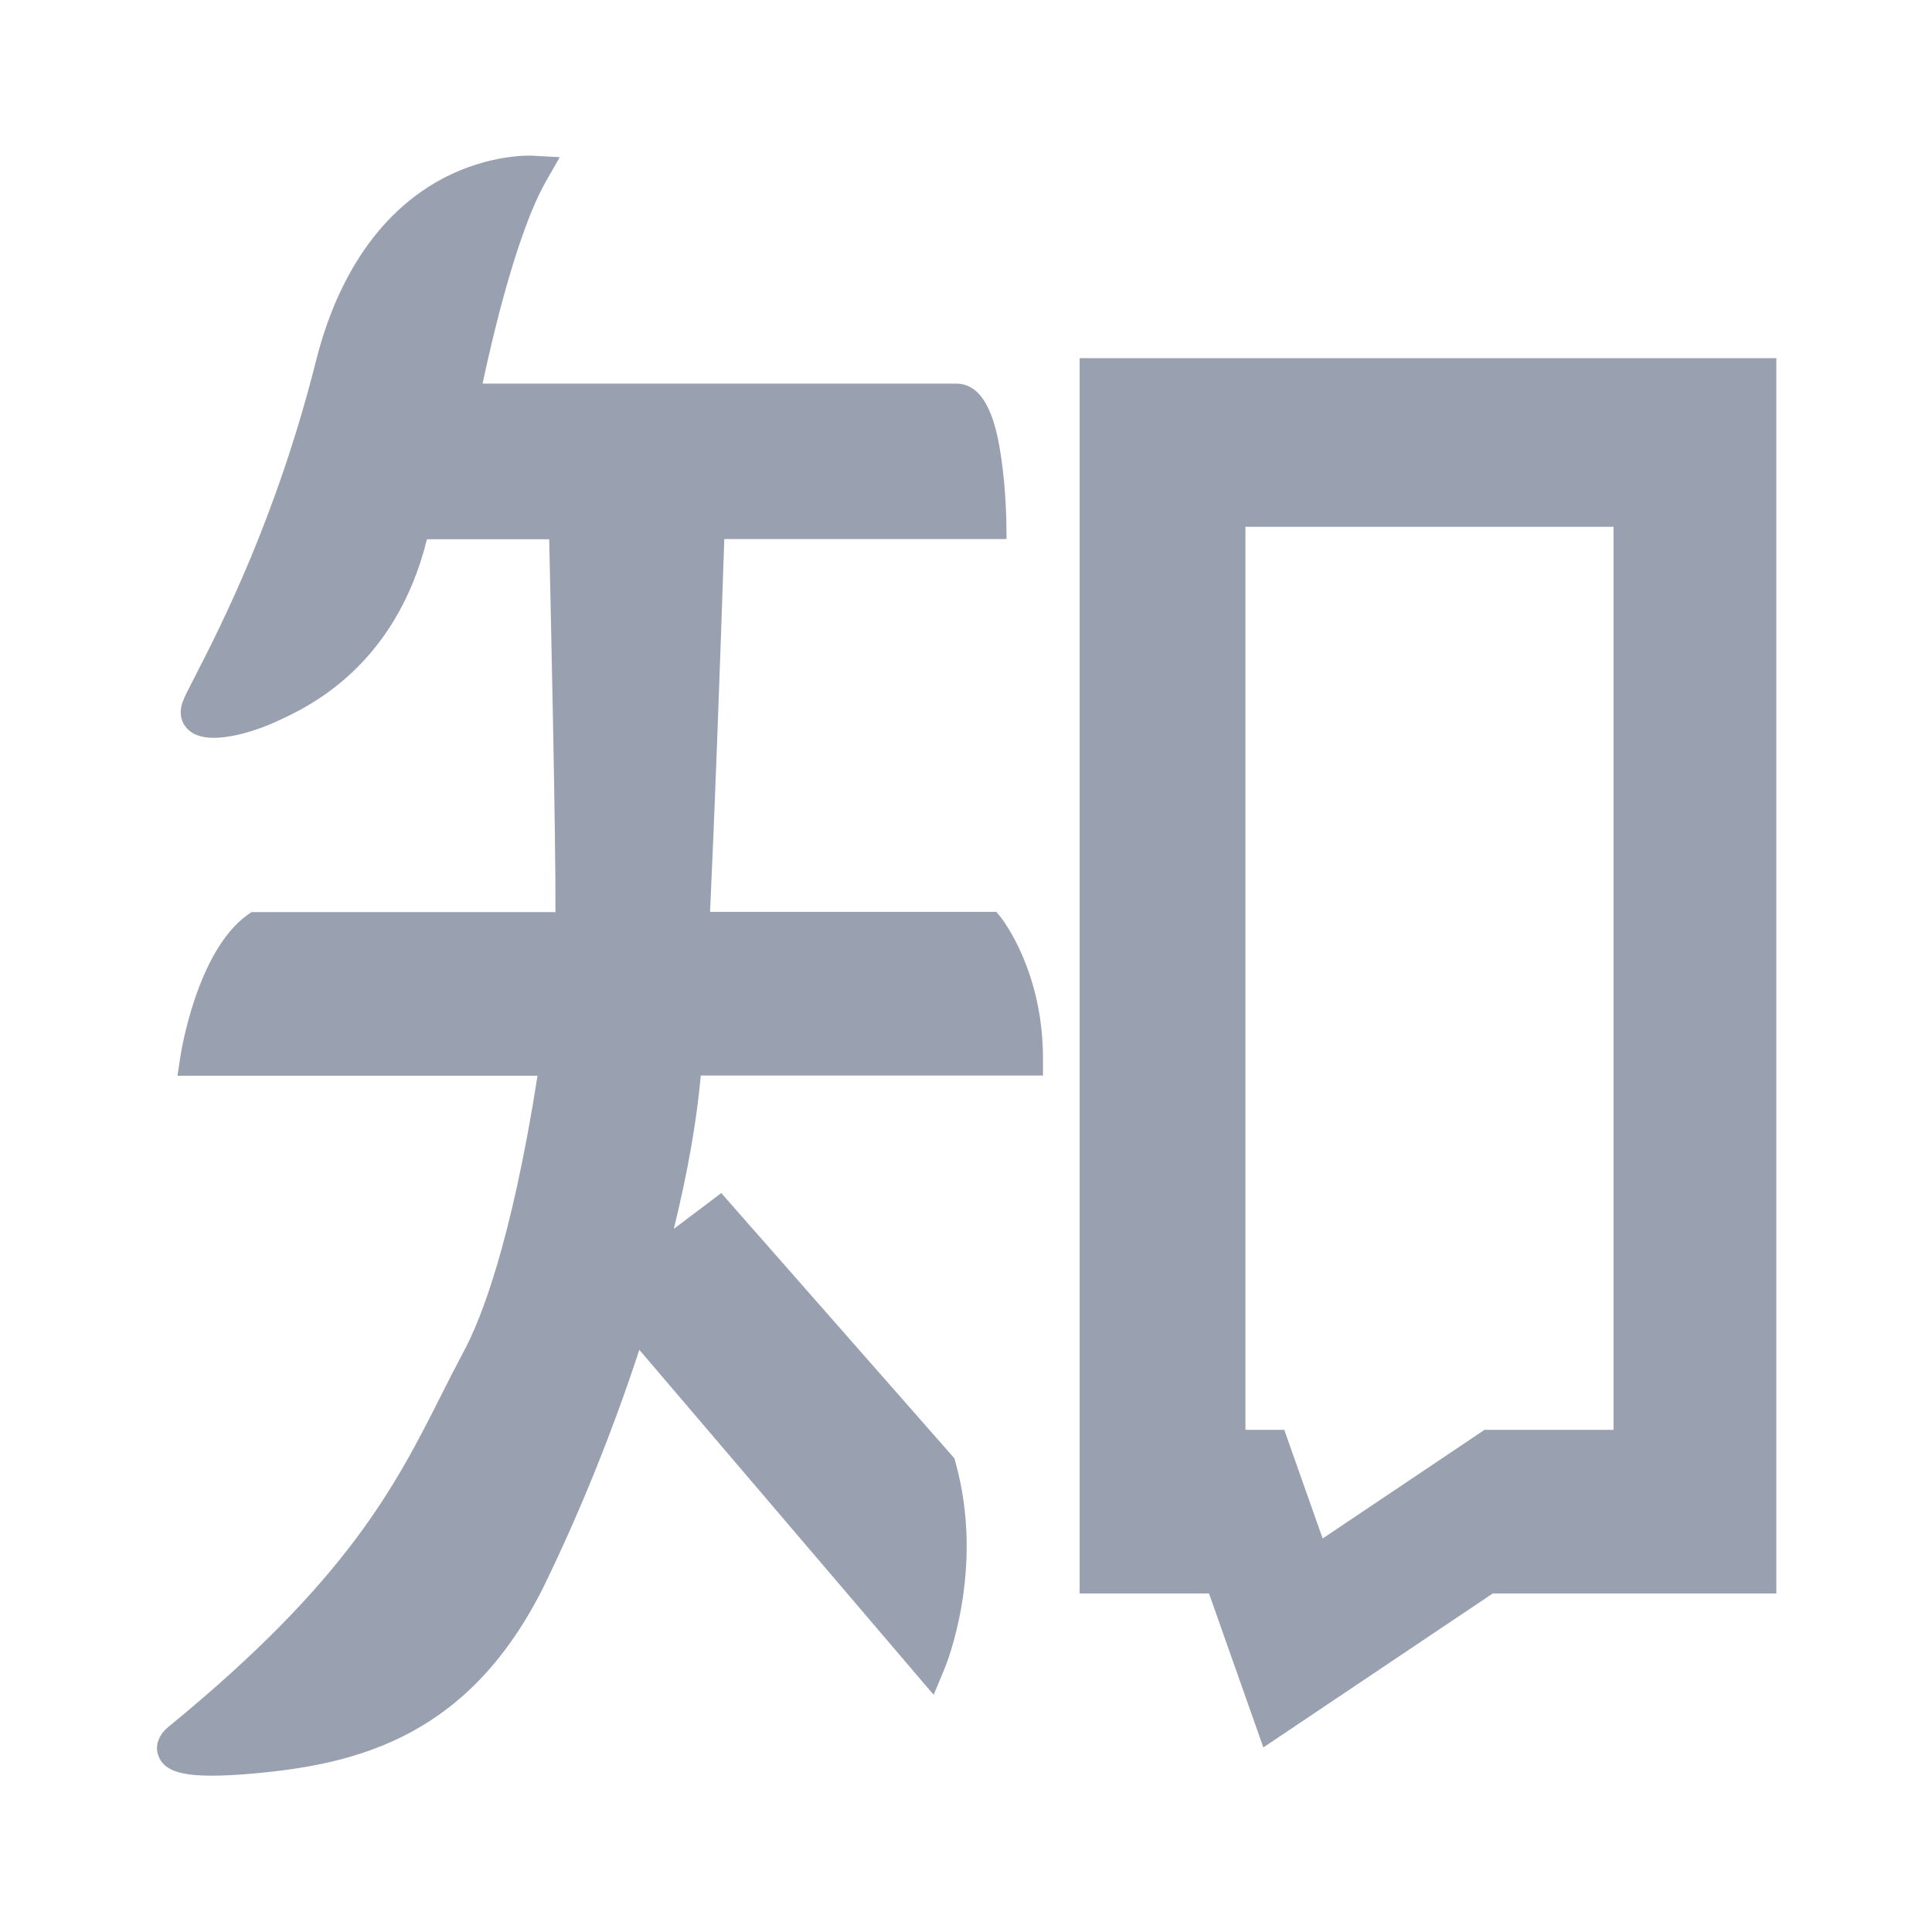
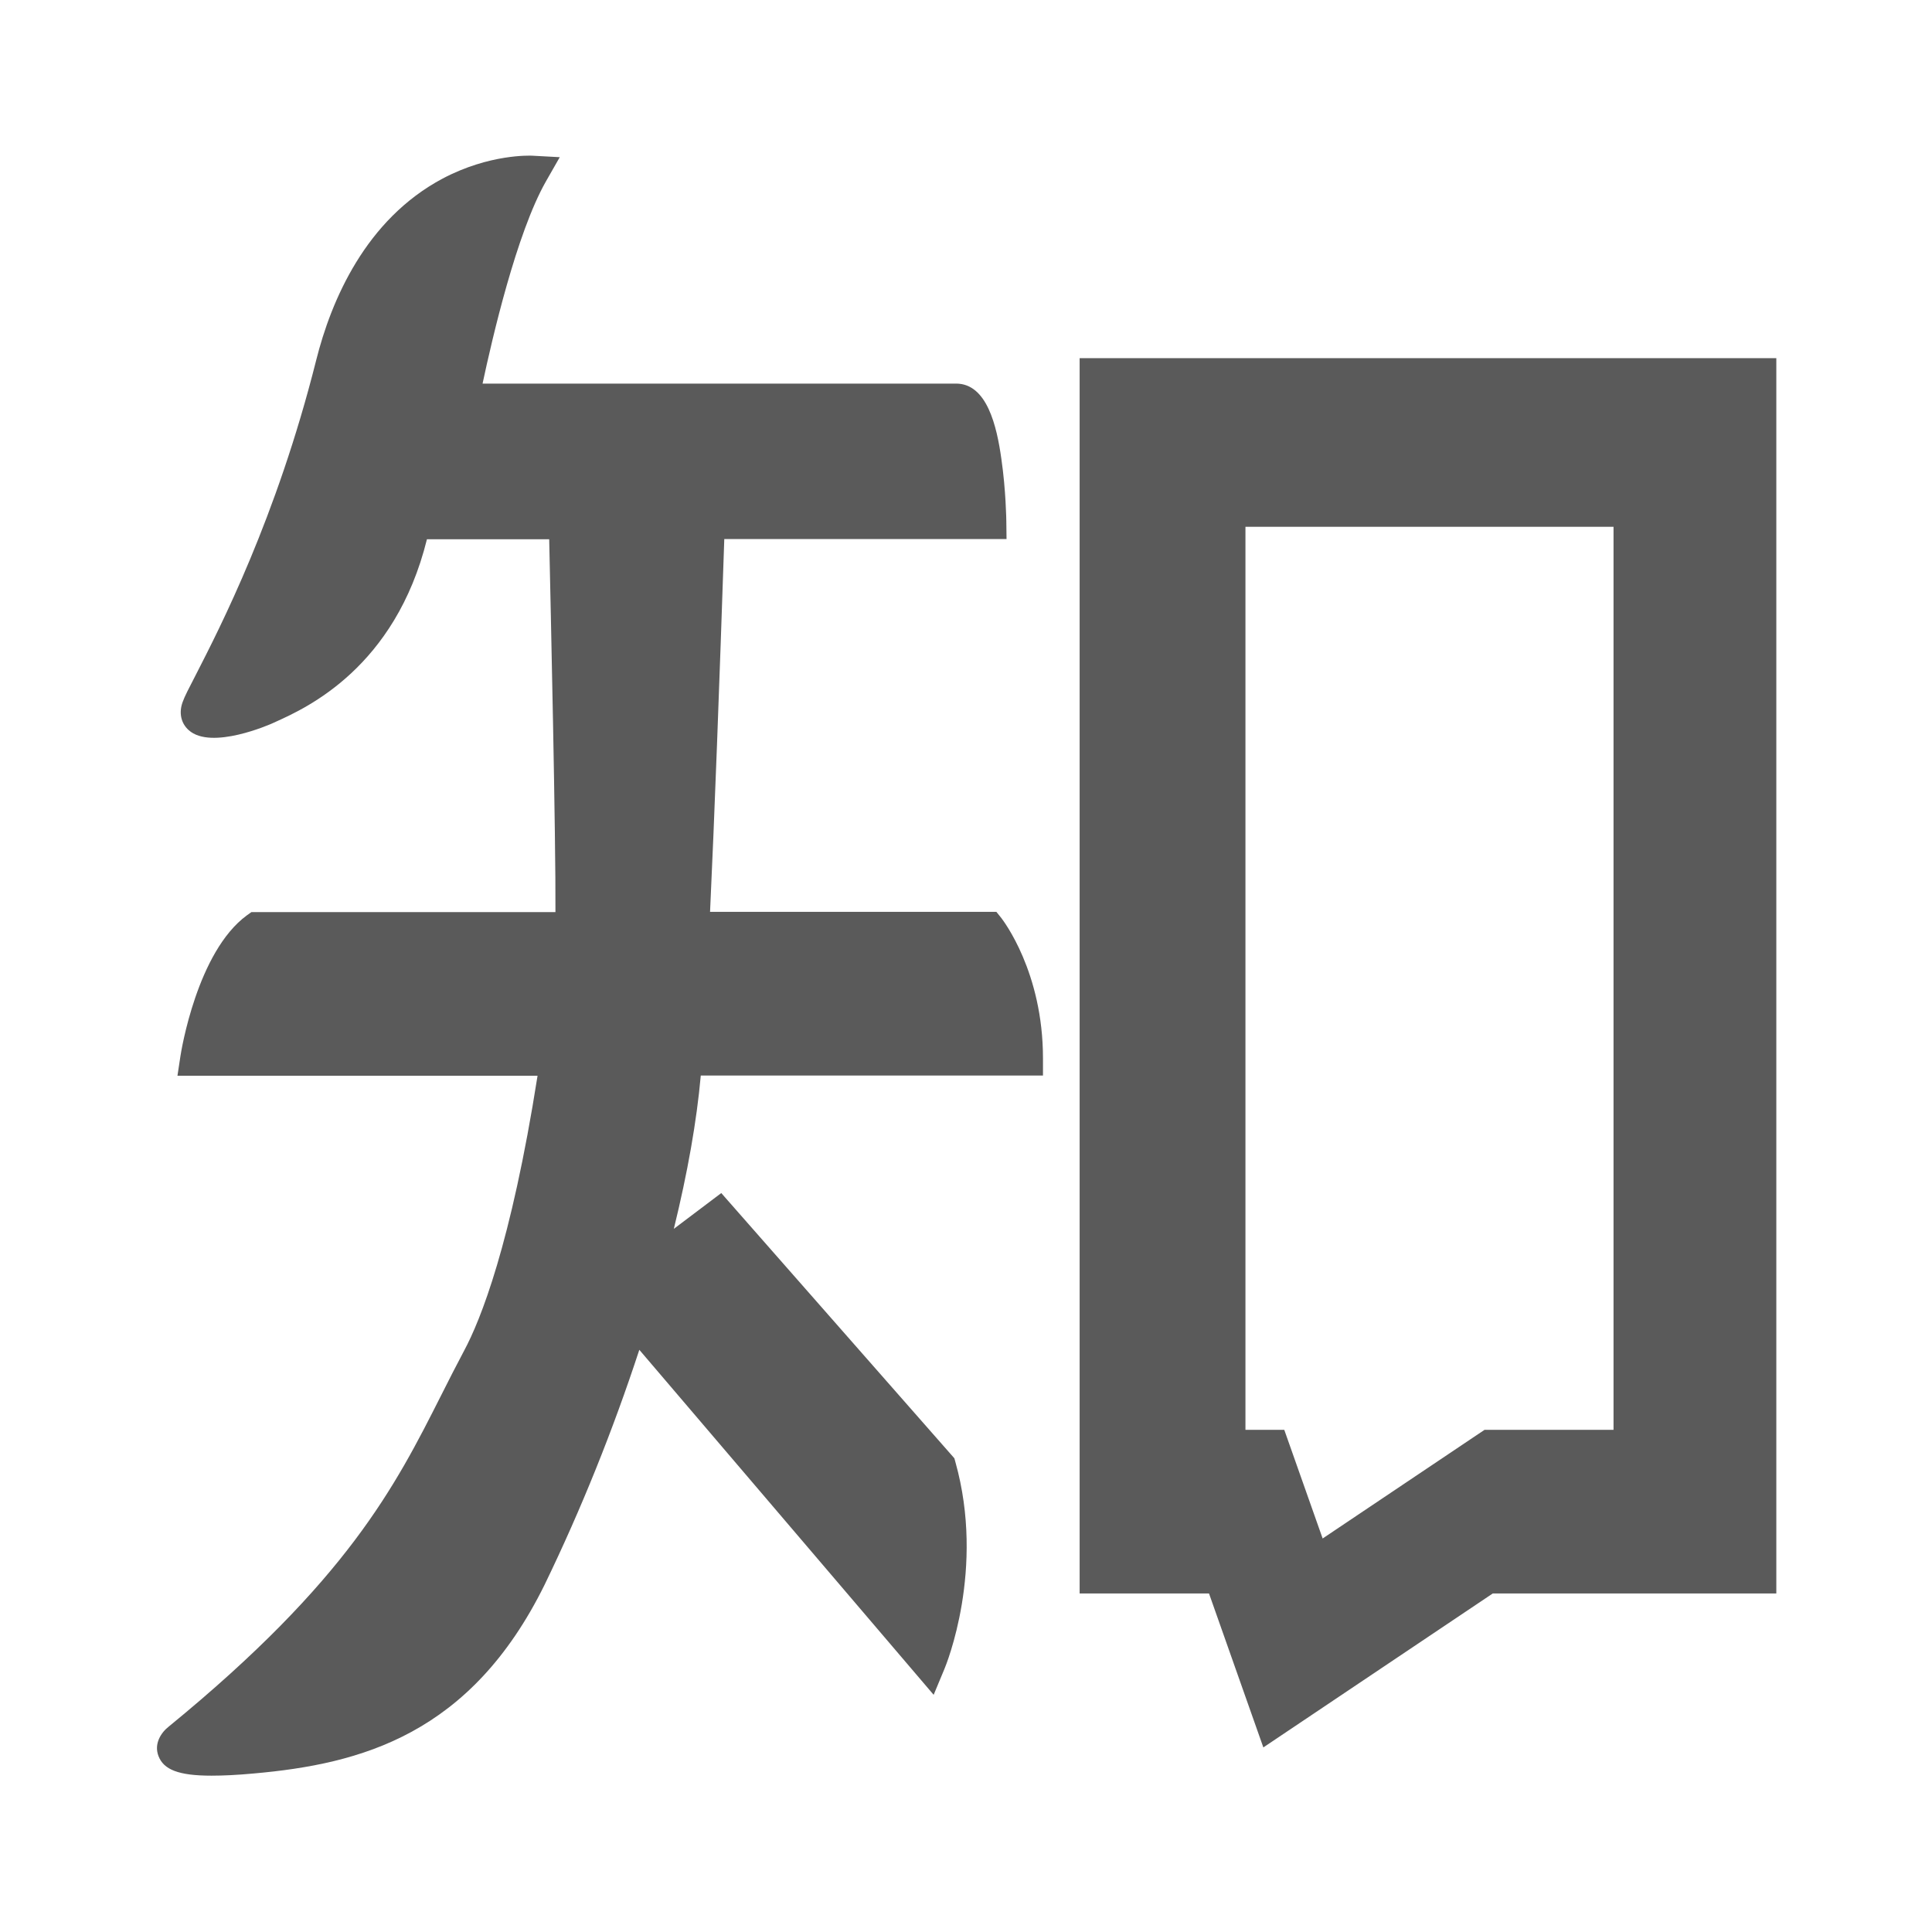
<svg xmlns="http://www.w3.org/2000/svg" width="25" height="25" class="icon" p-id="1776" style="" t="1546701476604" version="1.1" viewBox="0 0 1024 1024">
  <defs>
    <style type="text/css" />
  </defs>
-   <path d="M572.229 189.829V844.571h68.571l28.8 81.6L791.2 844.571h150.286V189.829H572.229z m283.086 568h-68.457l-85.829 57.6-20.343-57.6h-20.571V279.2h195.086v478.629zM528.114 483.314H376.343c2.4-51.314 4.914-119.2 7.543-197.6h149.6l-0.114-9.257c0-0.686-0.229-16.8-2.629-33.257-2.4-17.143-7.543-39.886-24-39.886H255.771c5.029-23.543 17.943-79.657 33.6-107.2l7.314-12.8-14.743-0.8c-0.914 0-22.4-1.029-47.314 12.114-40.8 21.714-59.086 64.457-67.086 96.457-21.029 83.543-50.971 141.6-63.657 166.4-3.771 7.314-6.057 11.657-7.086 14.629-2.057 5.6-0.914 11.2 3.2 14.857 12 10.857 43.657-3.314 44-3.429 0.686-0.343 1.486-0.686 2.514-1.143 15.886-7.2 62.971-28.571 79.771-96.571h64.8c0.8 36.8 3.543 158.171 3.314 197.6h-161.143l-2.4 1.714c-26.4 19.314-34.857 72.229-35.2 74.514l-1.6 10.514h190.857c-14.057 89.486-30.286 129.6-38.857 145.6-4.229 8-8.343 16-12.229 23.771-24.343 48.229-49.6 98.057-144.343 175.543-4.114 3.2-8 9.143-5.486 15.657 2.743 7.2 10.629 10.4 28.114 10.4 6.171 0 13.486-0.343 22.171-1.143 57.029-5.029 115.2-20.571 154.4-100.114 19.429-40.114 36.229-81.943 50.171-124.457L494.857 898.286l5.714-13.714c0.914-2.171 21.714-52.914 5.829-109.6l-0.571-2.057-123.543-140.571-25.143 18.971c7.314-29.829 12.114-57.029 14.286-81.257h181.371v-9.143c0-45.829-21.143-73.029-21.943-74.171l-2.743-3.429z" p-id="1777" style="fill:#99a0af" />
+   <path d="M572.229 189.829V844.571h68.571l28.8 81.6L791.2 844.571h150.286V189.829H572.229z m283.086 568h-68.457l-85.829 57.6-20.343-57.6h-20.571V279.2h195.086v478.629zM528.114 483.314H376.343c2.4-51.314 4.914-119.2 7.543-197.6h149.6l-0.114-9.257c0-0.686-0.229-16.8-2.629-33.257-2.4-17.143-7.543-39.886-24-39.886H255.771c5.029-23.543 17.943-79.657 33.6-107.2l7.314-12.8-14.743-0.8c-0.914 0-22.4-1.029-47.314 12.114-40.8 21.714-59.086 64.457-67.086 96.457-21.029 83.543-50.971 141.6-63.657 166.4-3.771 7.314-6.057 11.657-7.086 14.629-2.057 5.6-0.914 11.2 3.2 14.857 12 10.857 43.657-3.314 44-3.429 0.686-0.343 1.486-0.686 2.514-1.143 15.886-7.2 62.971-28.571 79.771-96.571h64.8c0.8 36.8 3.543 158.171 3.314 197.6h-161.143l-2.4 1.714c-26.4 19.314-34.857 72.229-35.2 74.514l-1.6 10.514h190.857c-14.057 89.486-30.286 129.6-38.857 145.6-4.229 8-8.343 16-12.229 23.771-24.343 48.229-49.6 98.057-144.343 175.543-4.114 3.2-8 9.143-5.486 15.657 2.743 7.2 10.629 10.4 28.114 10.4 6.171 0 13.486-0.343 22.171-1.143 57.029-5.029 115.2-20.571 154.4-100.114 19.429-40.114 36.229-81.943 50.171-124.457L494.857 898.286l5.714-13.714c0.914-2.171 21.714-52.914 5.829-109.6l-0.571-2.057-123.543-140.571-25.143 18.971c7.314-29.829 12.114-57.029 14.286-81.257h181.371v-9.143c0-45.829-21.143-73.029-21.943-74.171l-2.743-3.429z" p-id="1777" style="fill:#5a5a5a" />
</svg>
